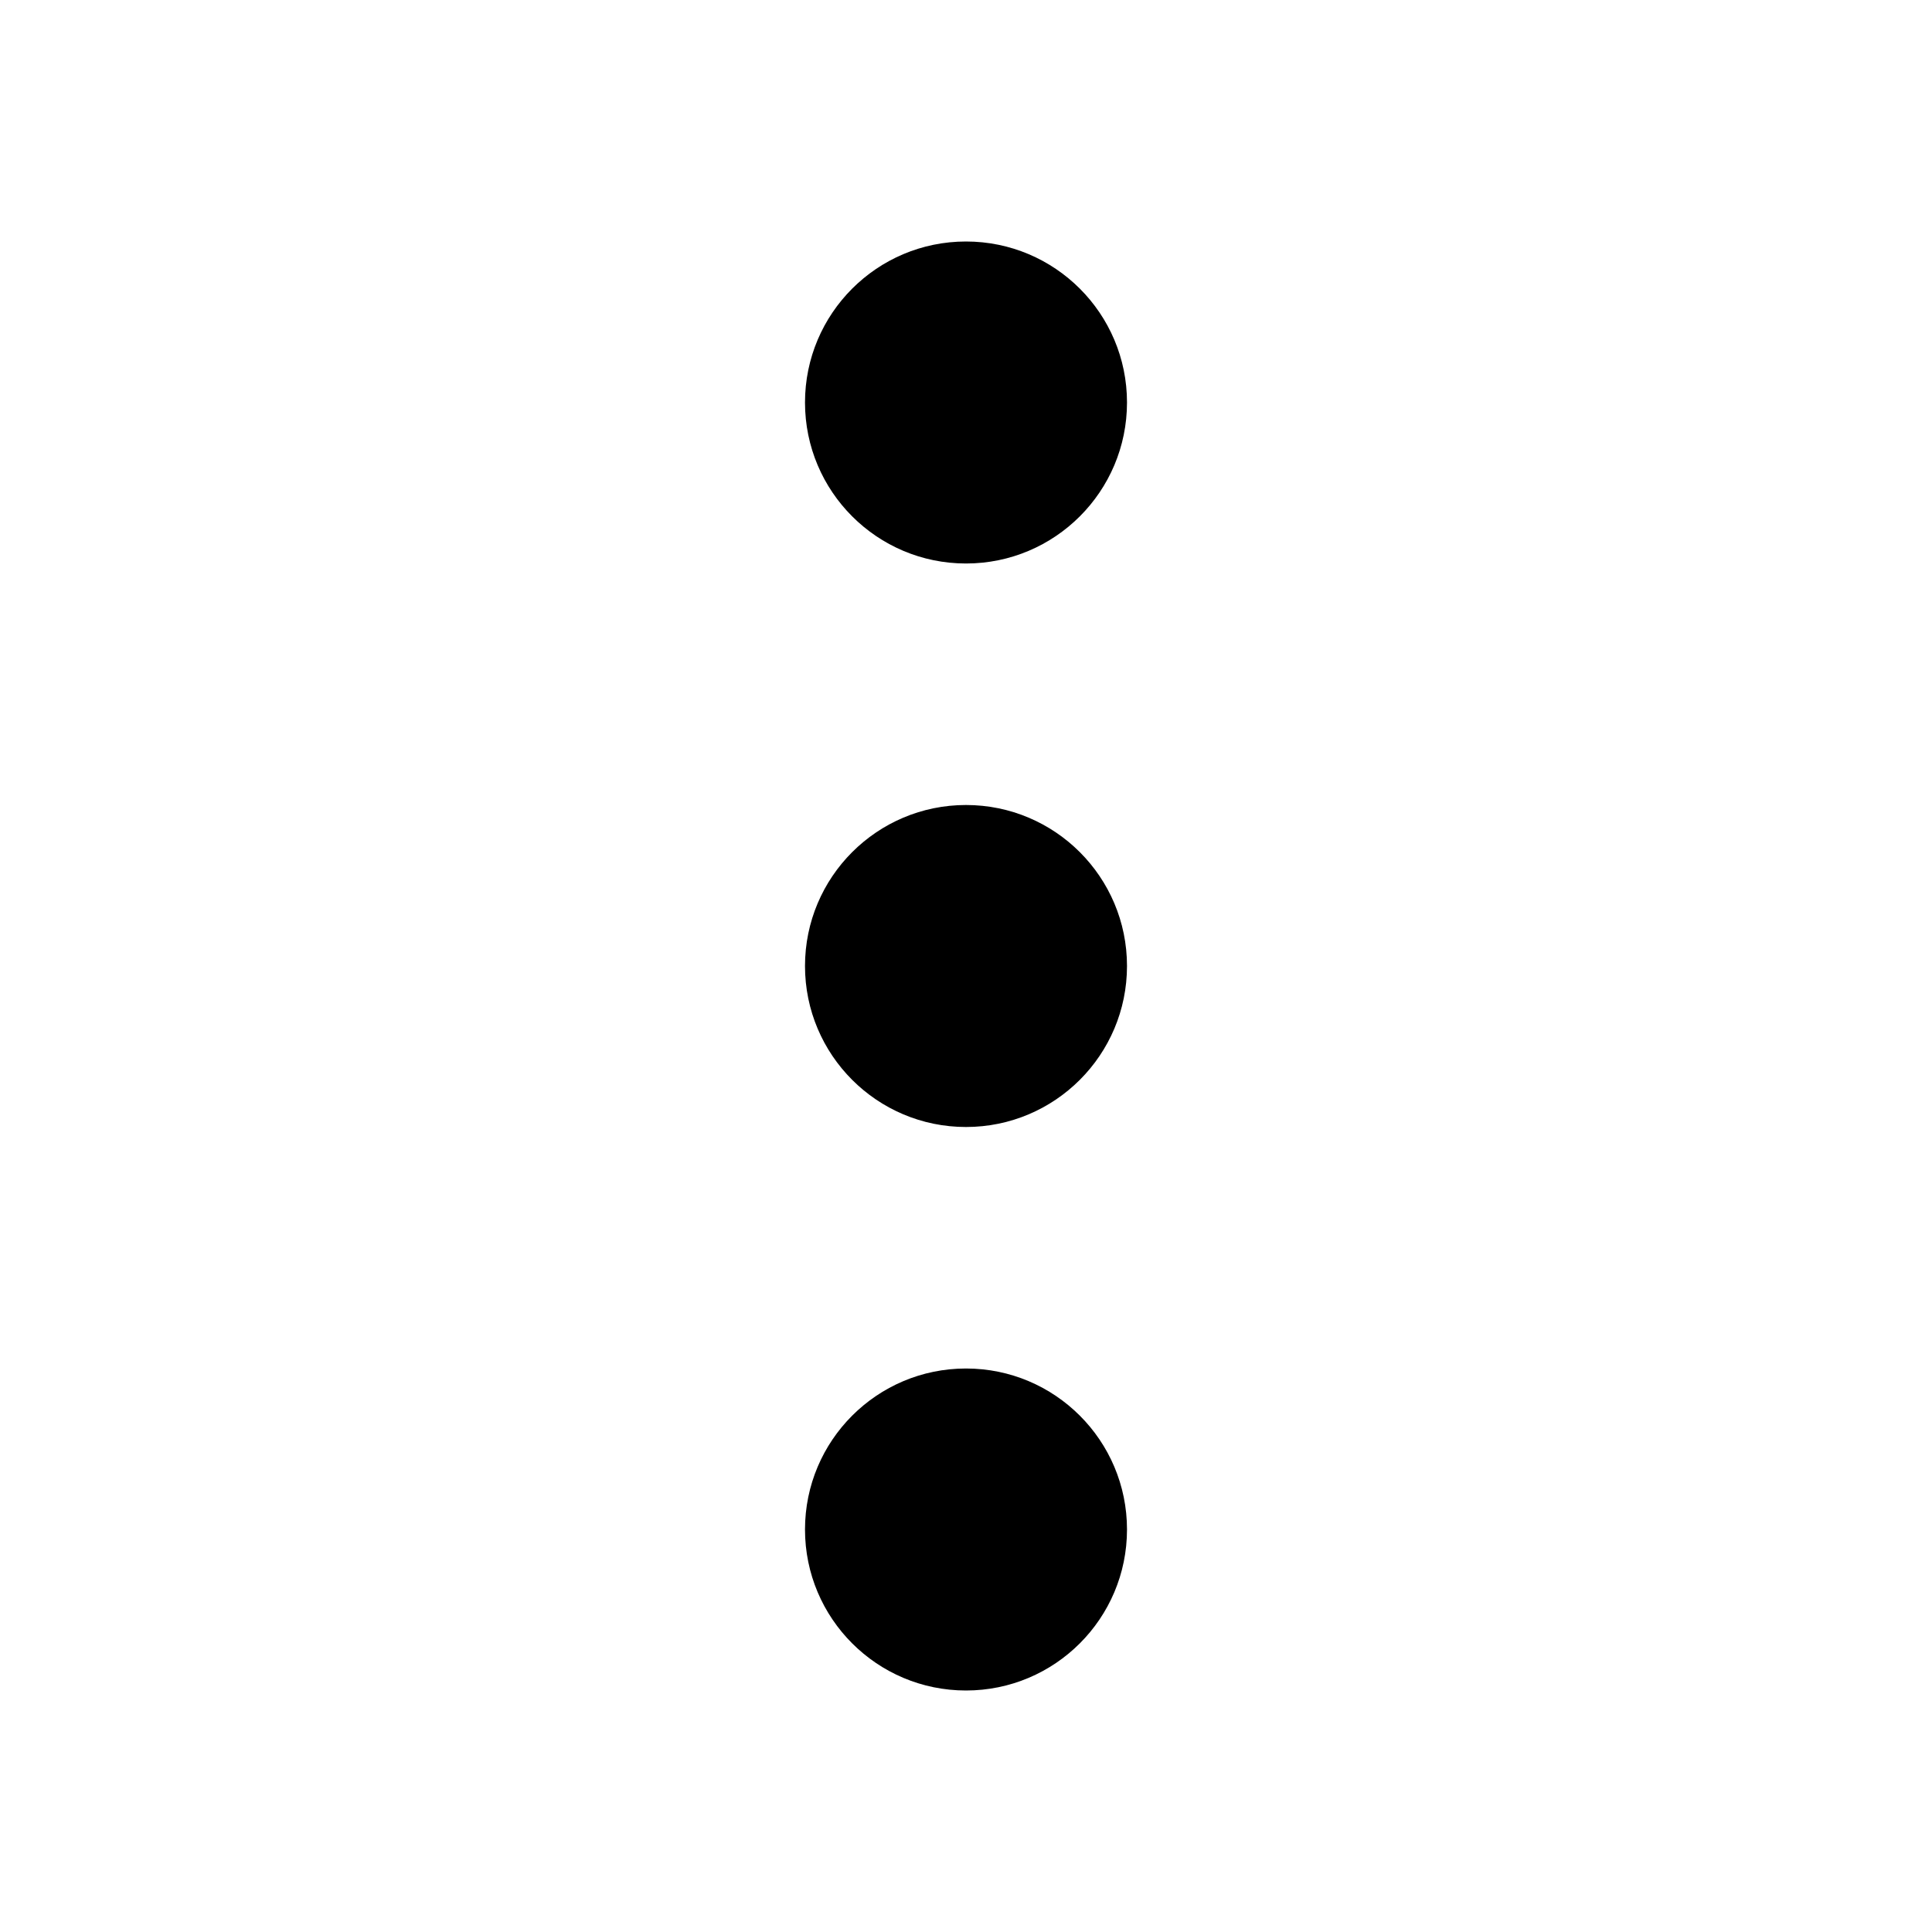
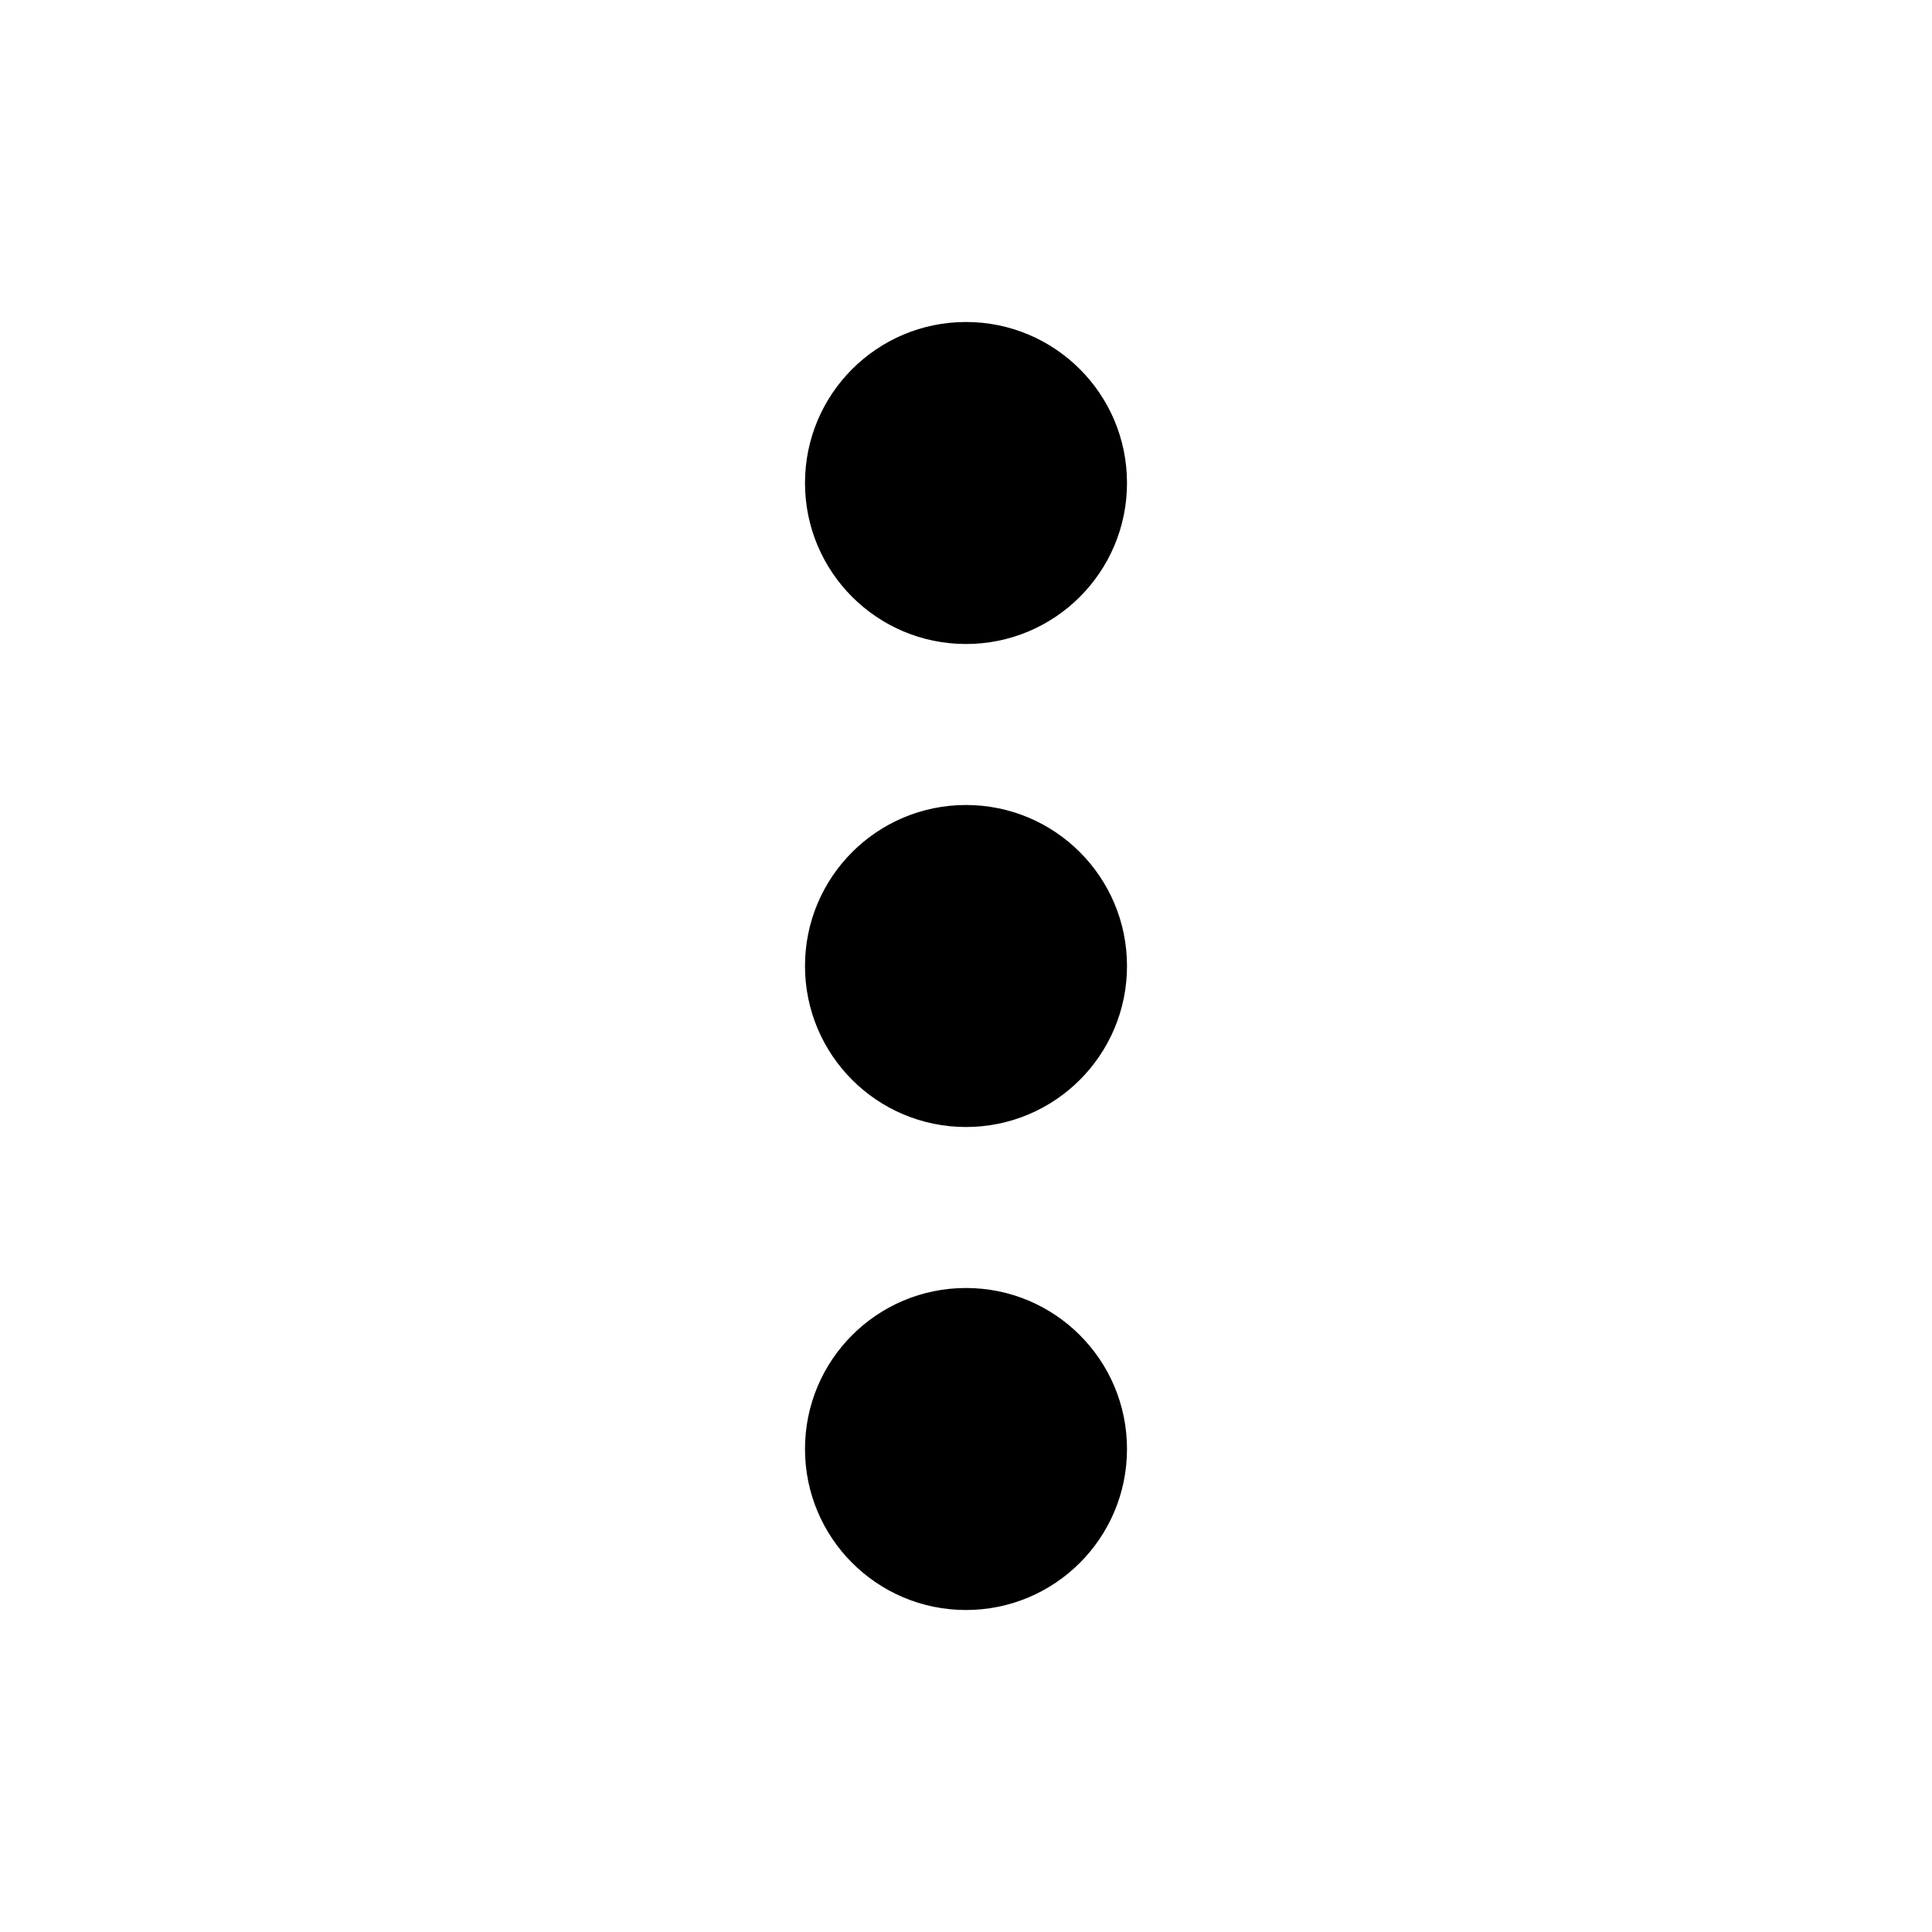
- <svg xmlns="http://www.w3.org/2000/svg" viewBox="0 0 24 24" className="icon-dots-vertical w-8 h-8 mt-2 mr-2">
-   <path className="text-green-100 fill-current" fillRule="evenodd" d="M12 7a2 2 0 1 1 0-4 2 2 0 0 1 0 4zm0 7a2 2 0 1 1 0-4 2 2 0 0 1 0 4zm0 7a2 2 0 1 1 0-4 2 2 0 0 1 0 4z" />
+ <svg viewBox="0 0 24 24">
+   <path fillRule="nonzero" d="M12,16 C13.105,16 14,16.895 14,18 C14,19.105 13.105,20 12,20 C10.895,20 10,19.105 10,18 C10,16.895 10.895,16 12,16 Z M12,10 C13.105,10 14,10.895 14,12 C14,13.105 13.105,14 12,14 C10.895,14 10,13.105 10,12 C10,10.895 10.895,10 12,10 Z M12,4 C13.105,4 14,4.895 14,6 C14,7.105 13.105,8 12,8 C10.895,8 10,7.105 10,6 C10,4.895 10.895,4 12,4 Z" />
</svg>
